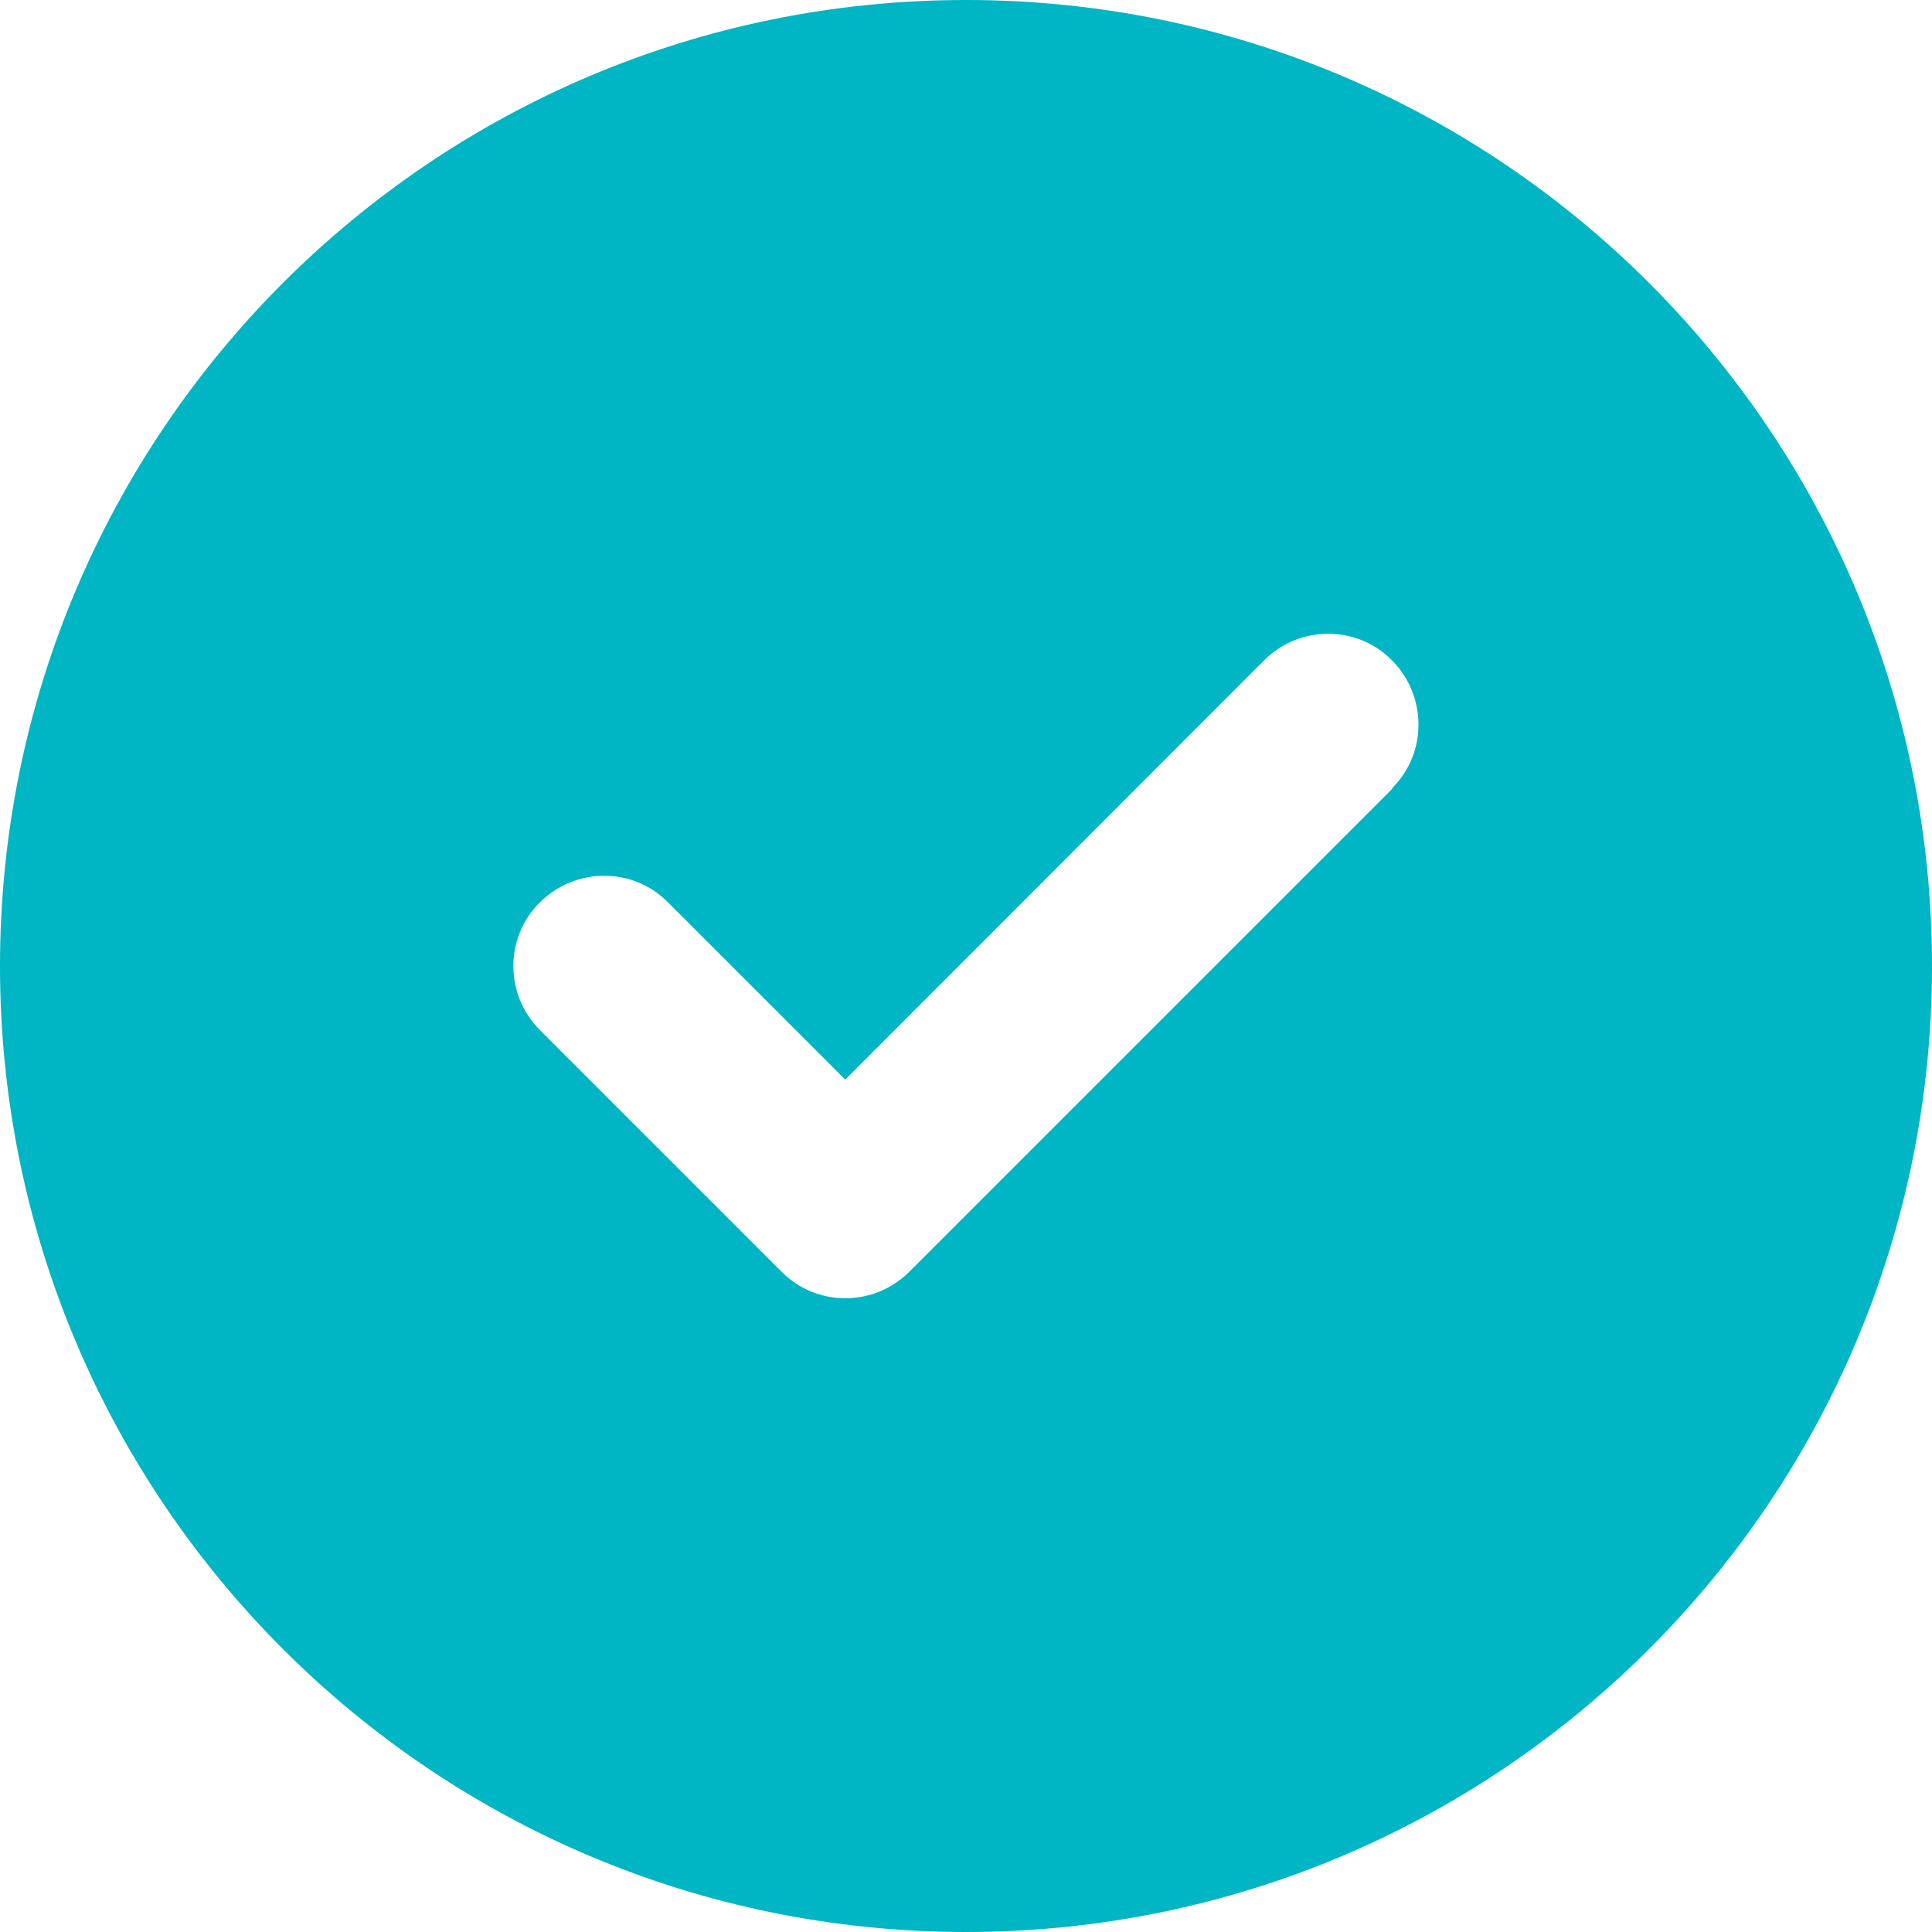
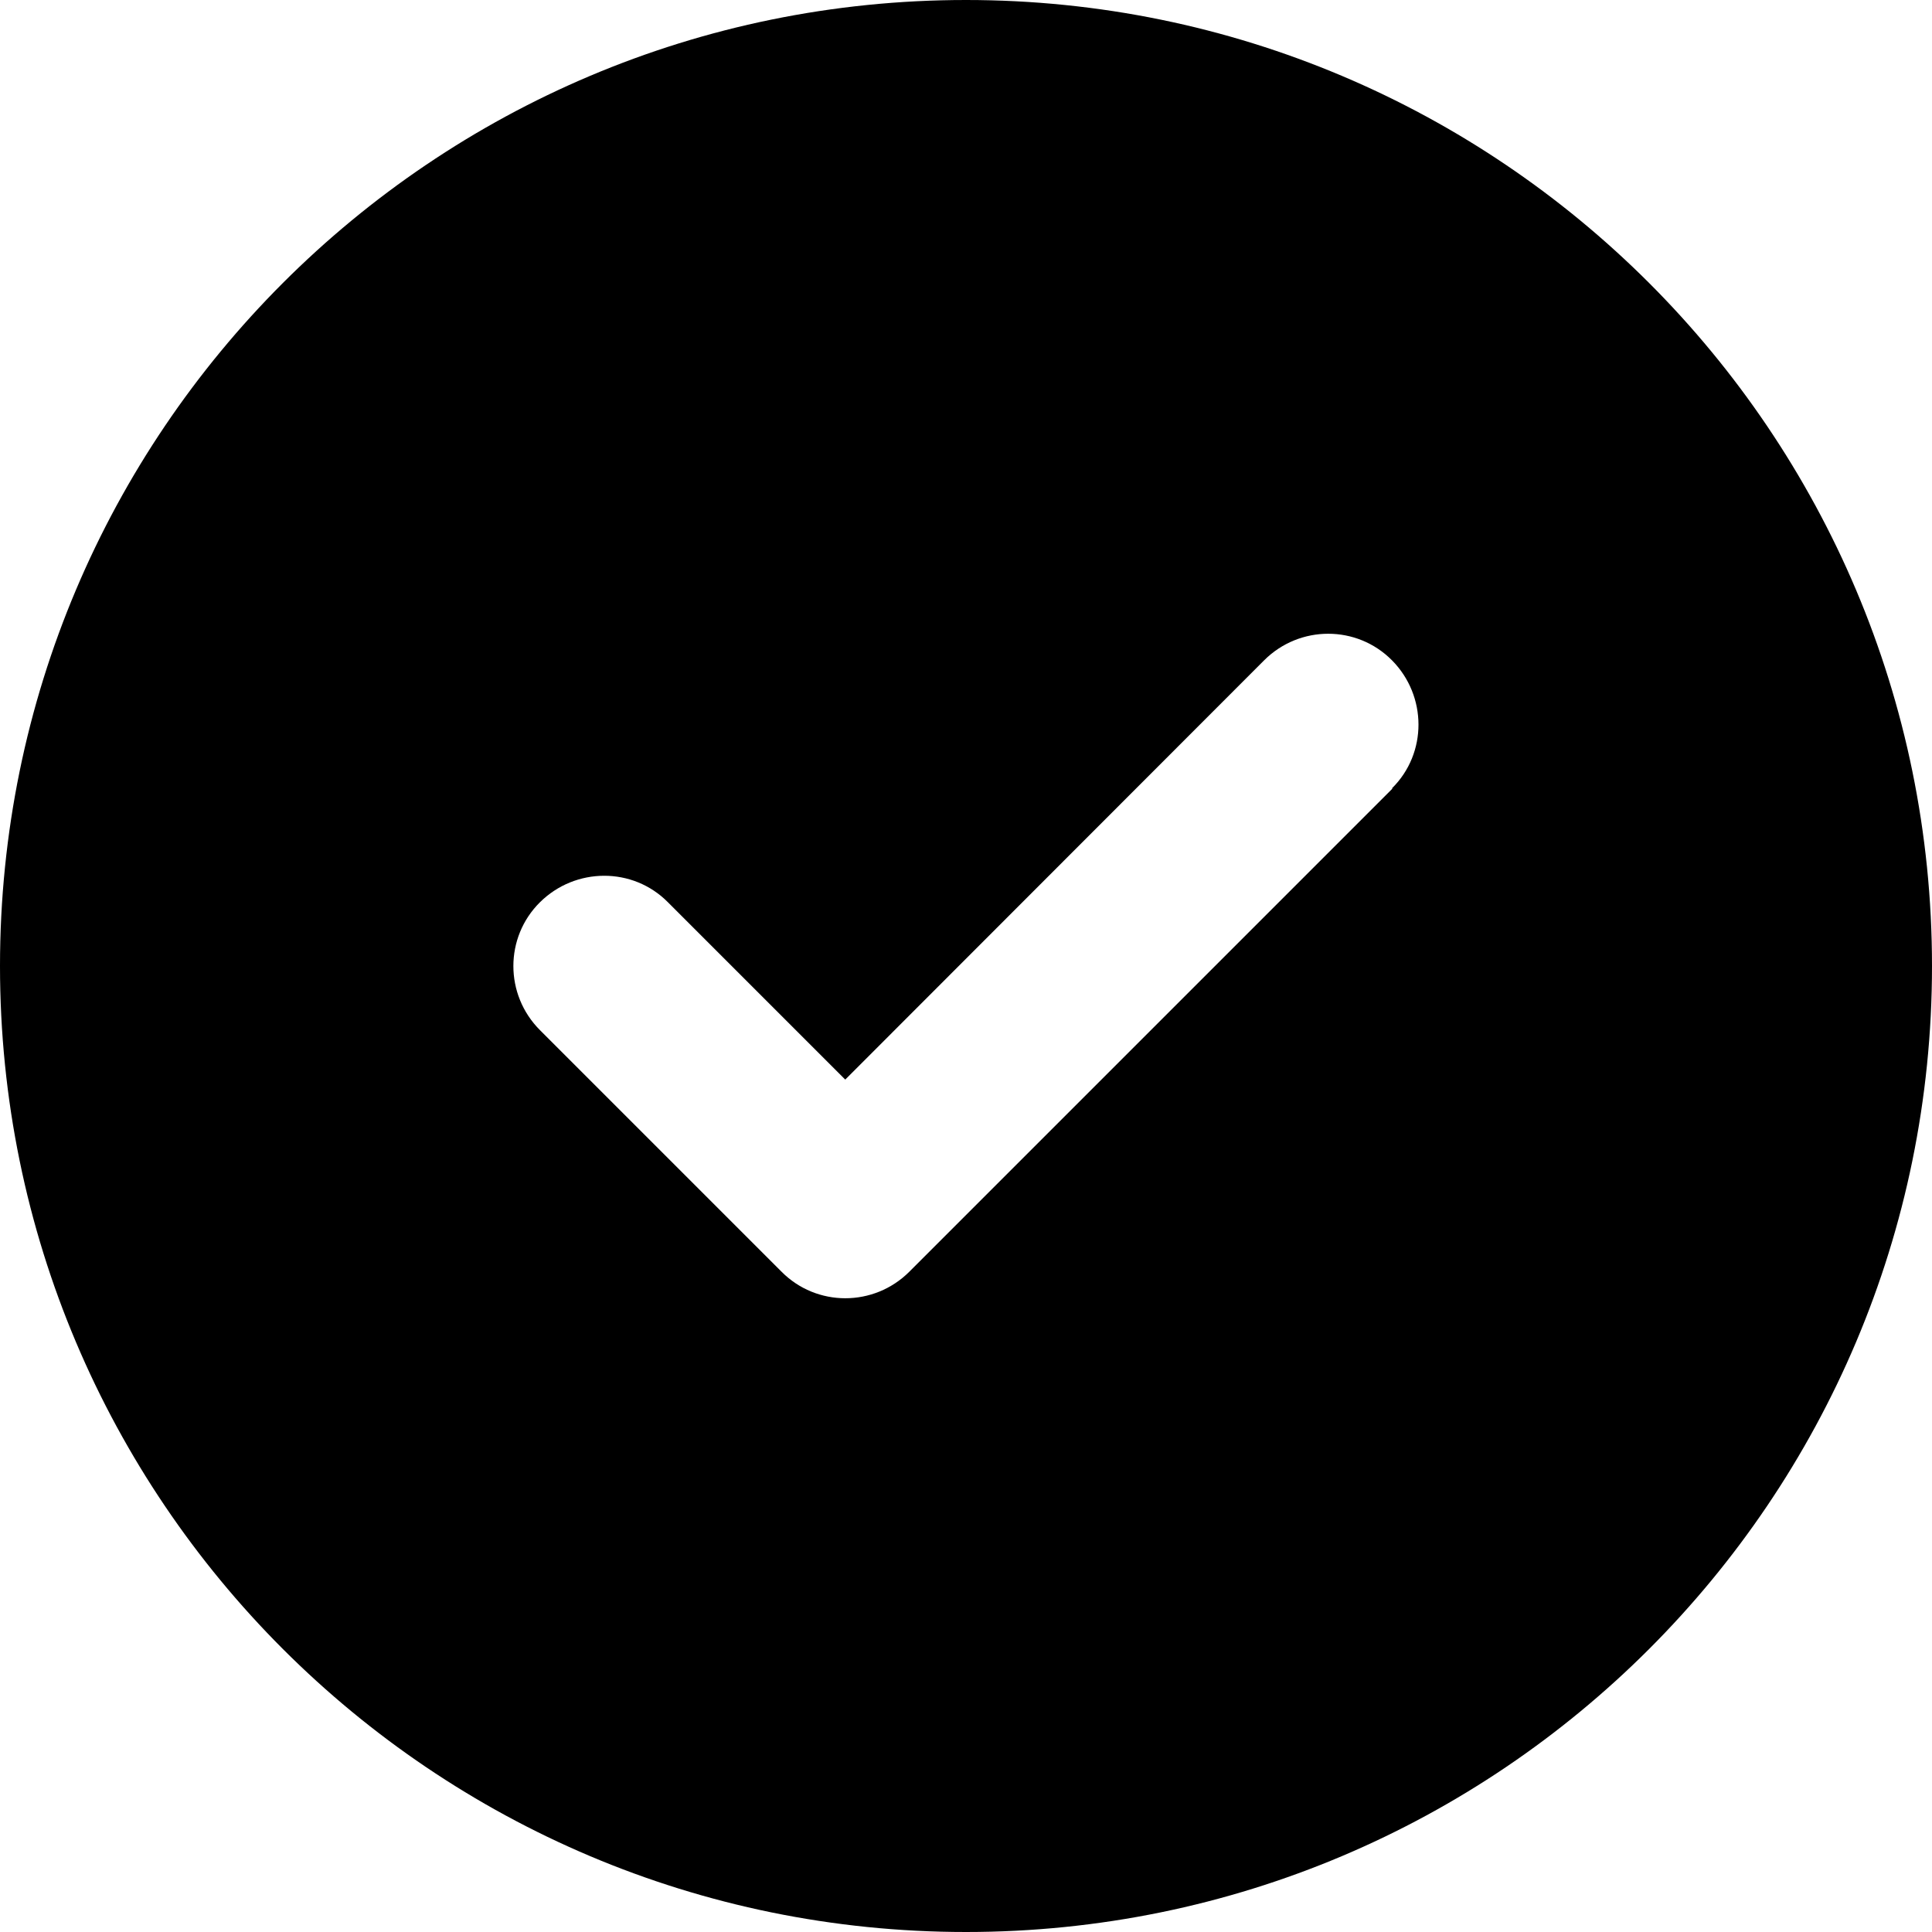
<svg xmlns="http://www.w3.org/2000/svg" viewBox="0 0 512 512">
-   <path fill="#00B5C4" d="M256 512A256 256 0 1 0 256 0a256 256 0 1 0 0 512zM369 209L241 337c-9.4 9.4-24.6 9.4-33.9 0l-64-64c-9.4-9.4-9.4-24.6 0-33.9s24.6-9.4 33.9 0l47 47L335 175c9.4-9.4 24.6-9.4 33.9 0s9.4 24.6 0 33.9z" />
+   <path d="M256 512A256 256 0 1 0 256 0a256 256 0 1 0 0 512zM369 209L241 337c-9.4 9.4-24.6 9.4-33.9 0l-64-64c-9.4-9.4-9.4-24.6 0-33.9s24.6-9.4 33.9 0l47 47L335 175c9.4-9.4 24.6-9.4 33.9 0s9.4 24.6 0 33.9z" />
</svg>
